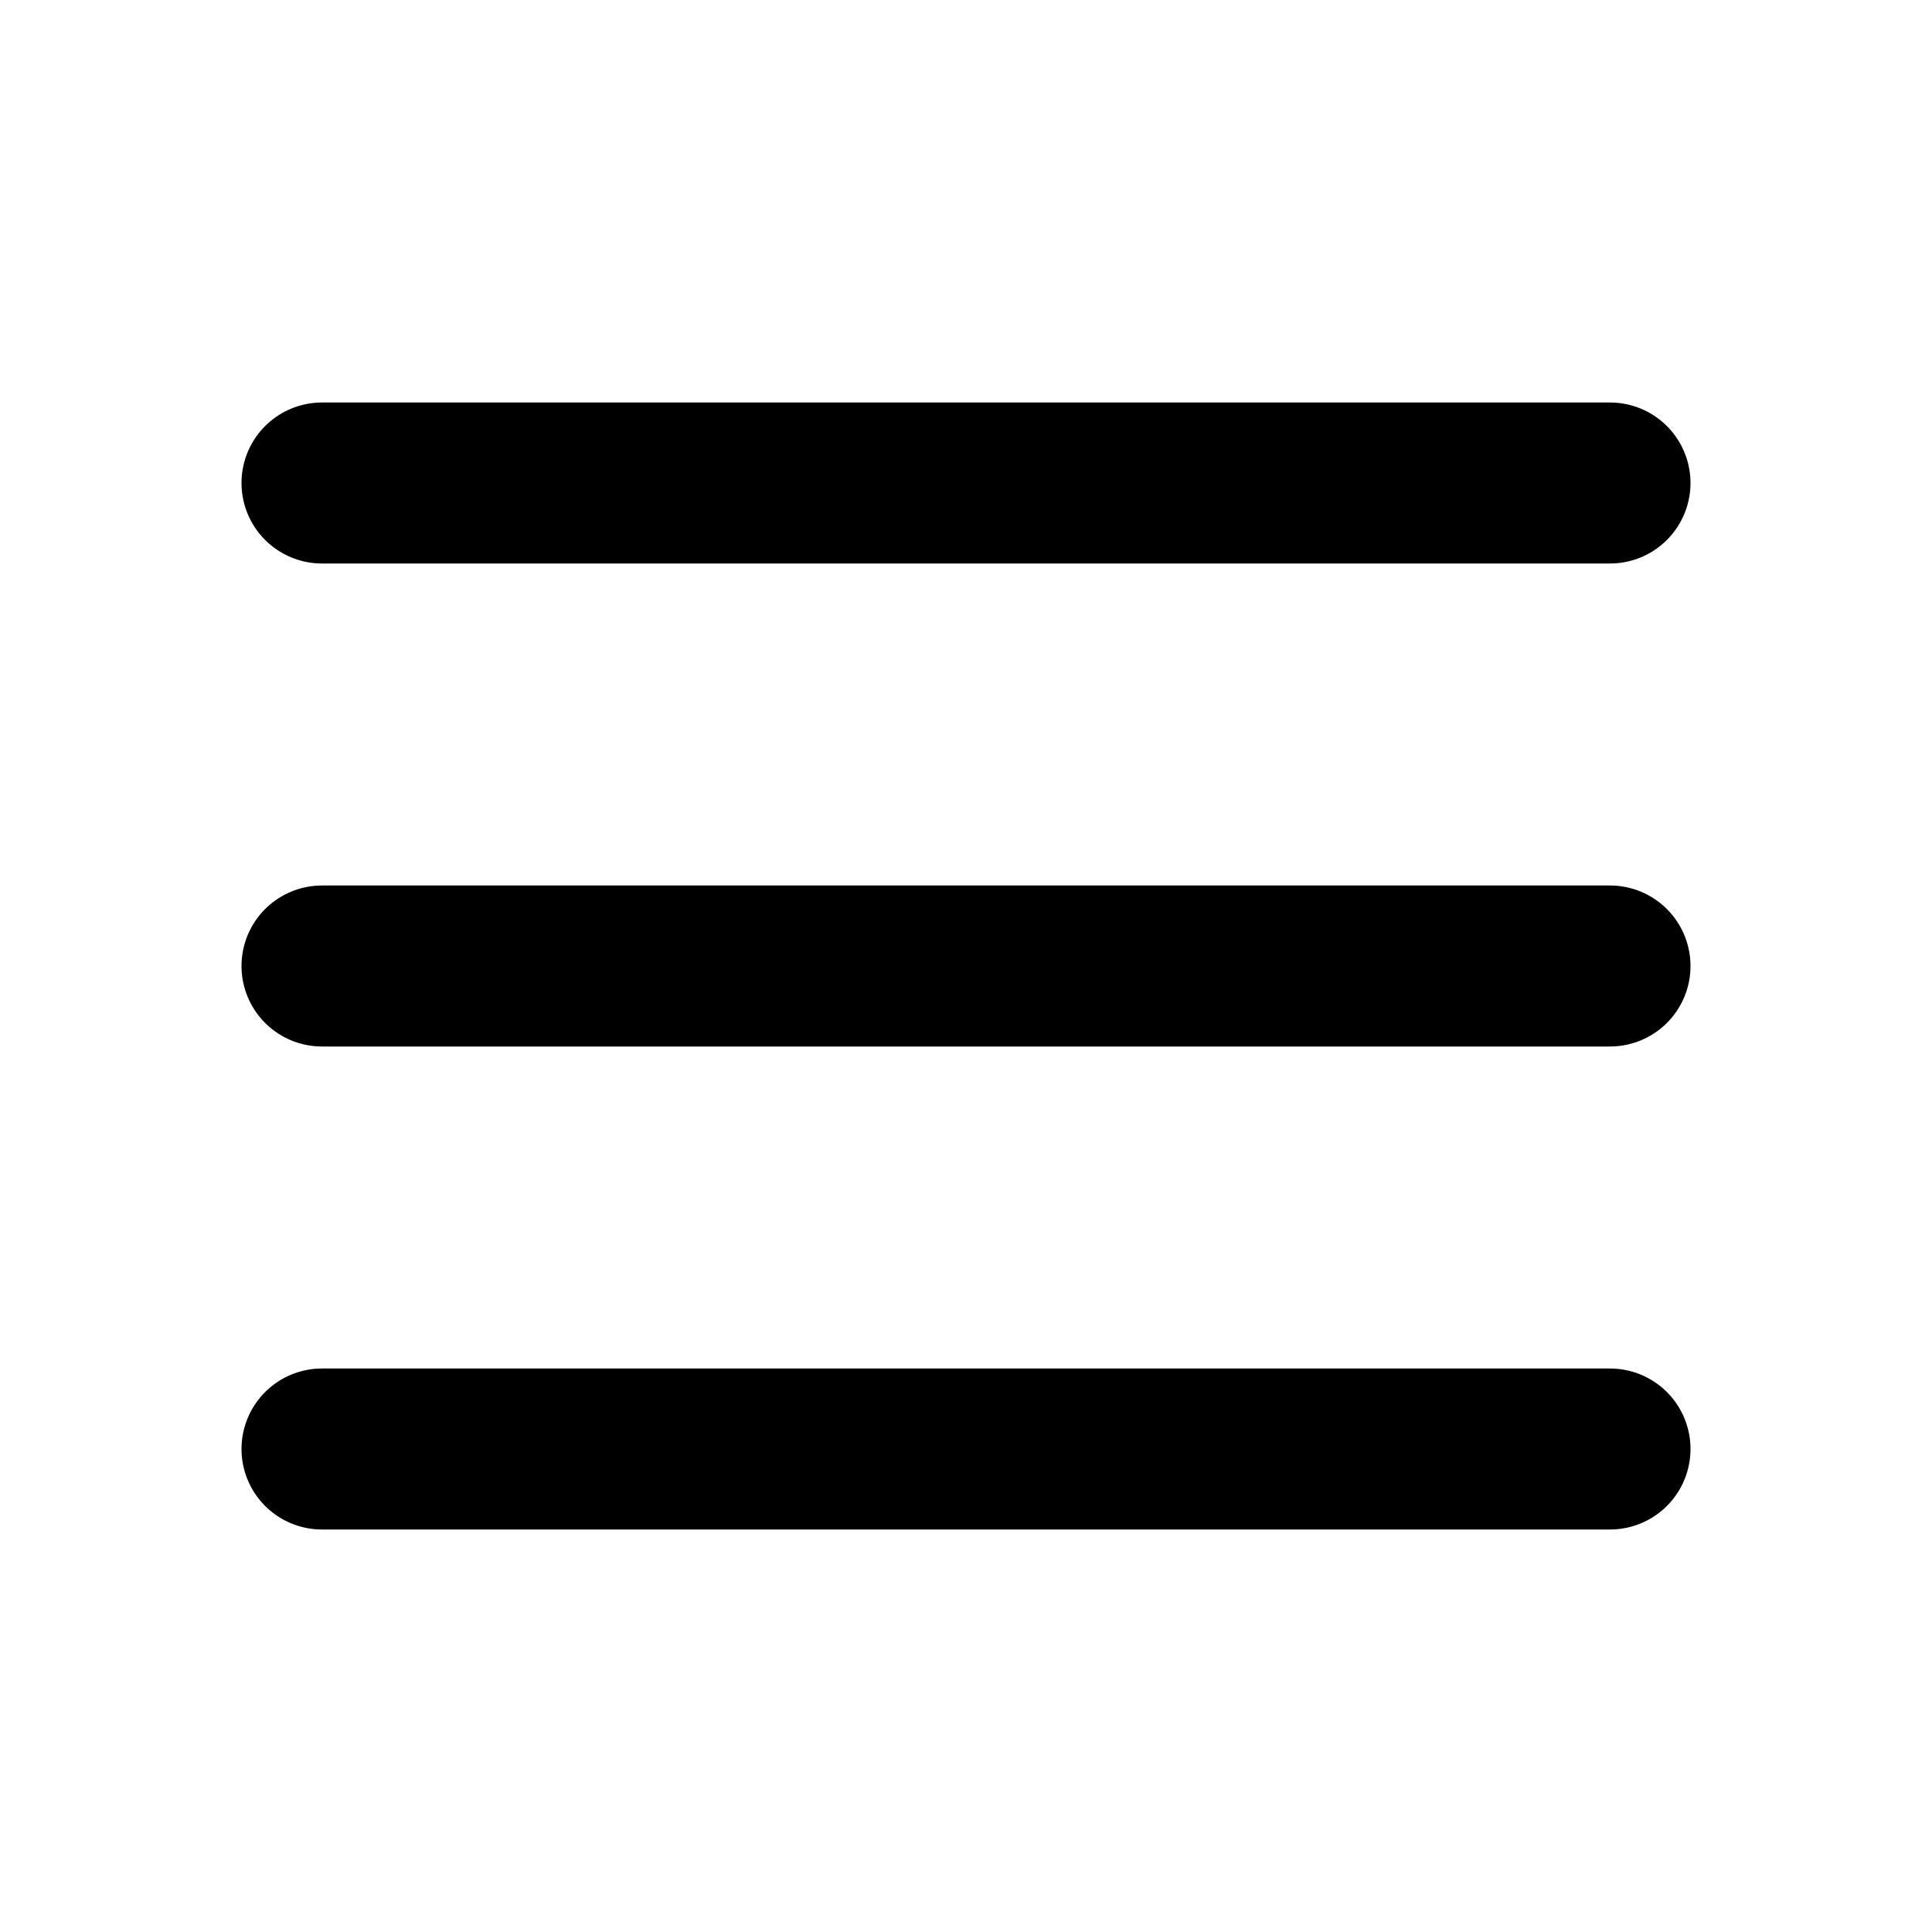
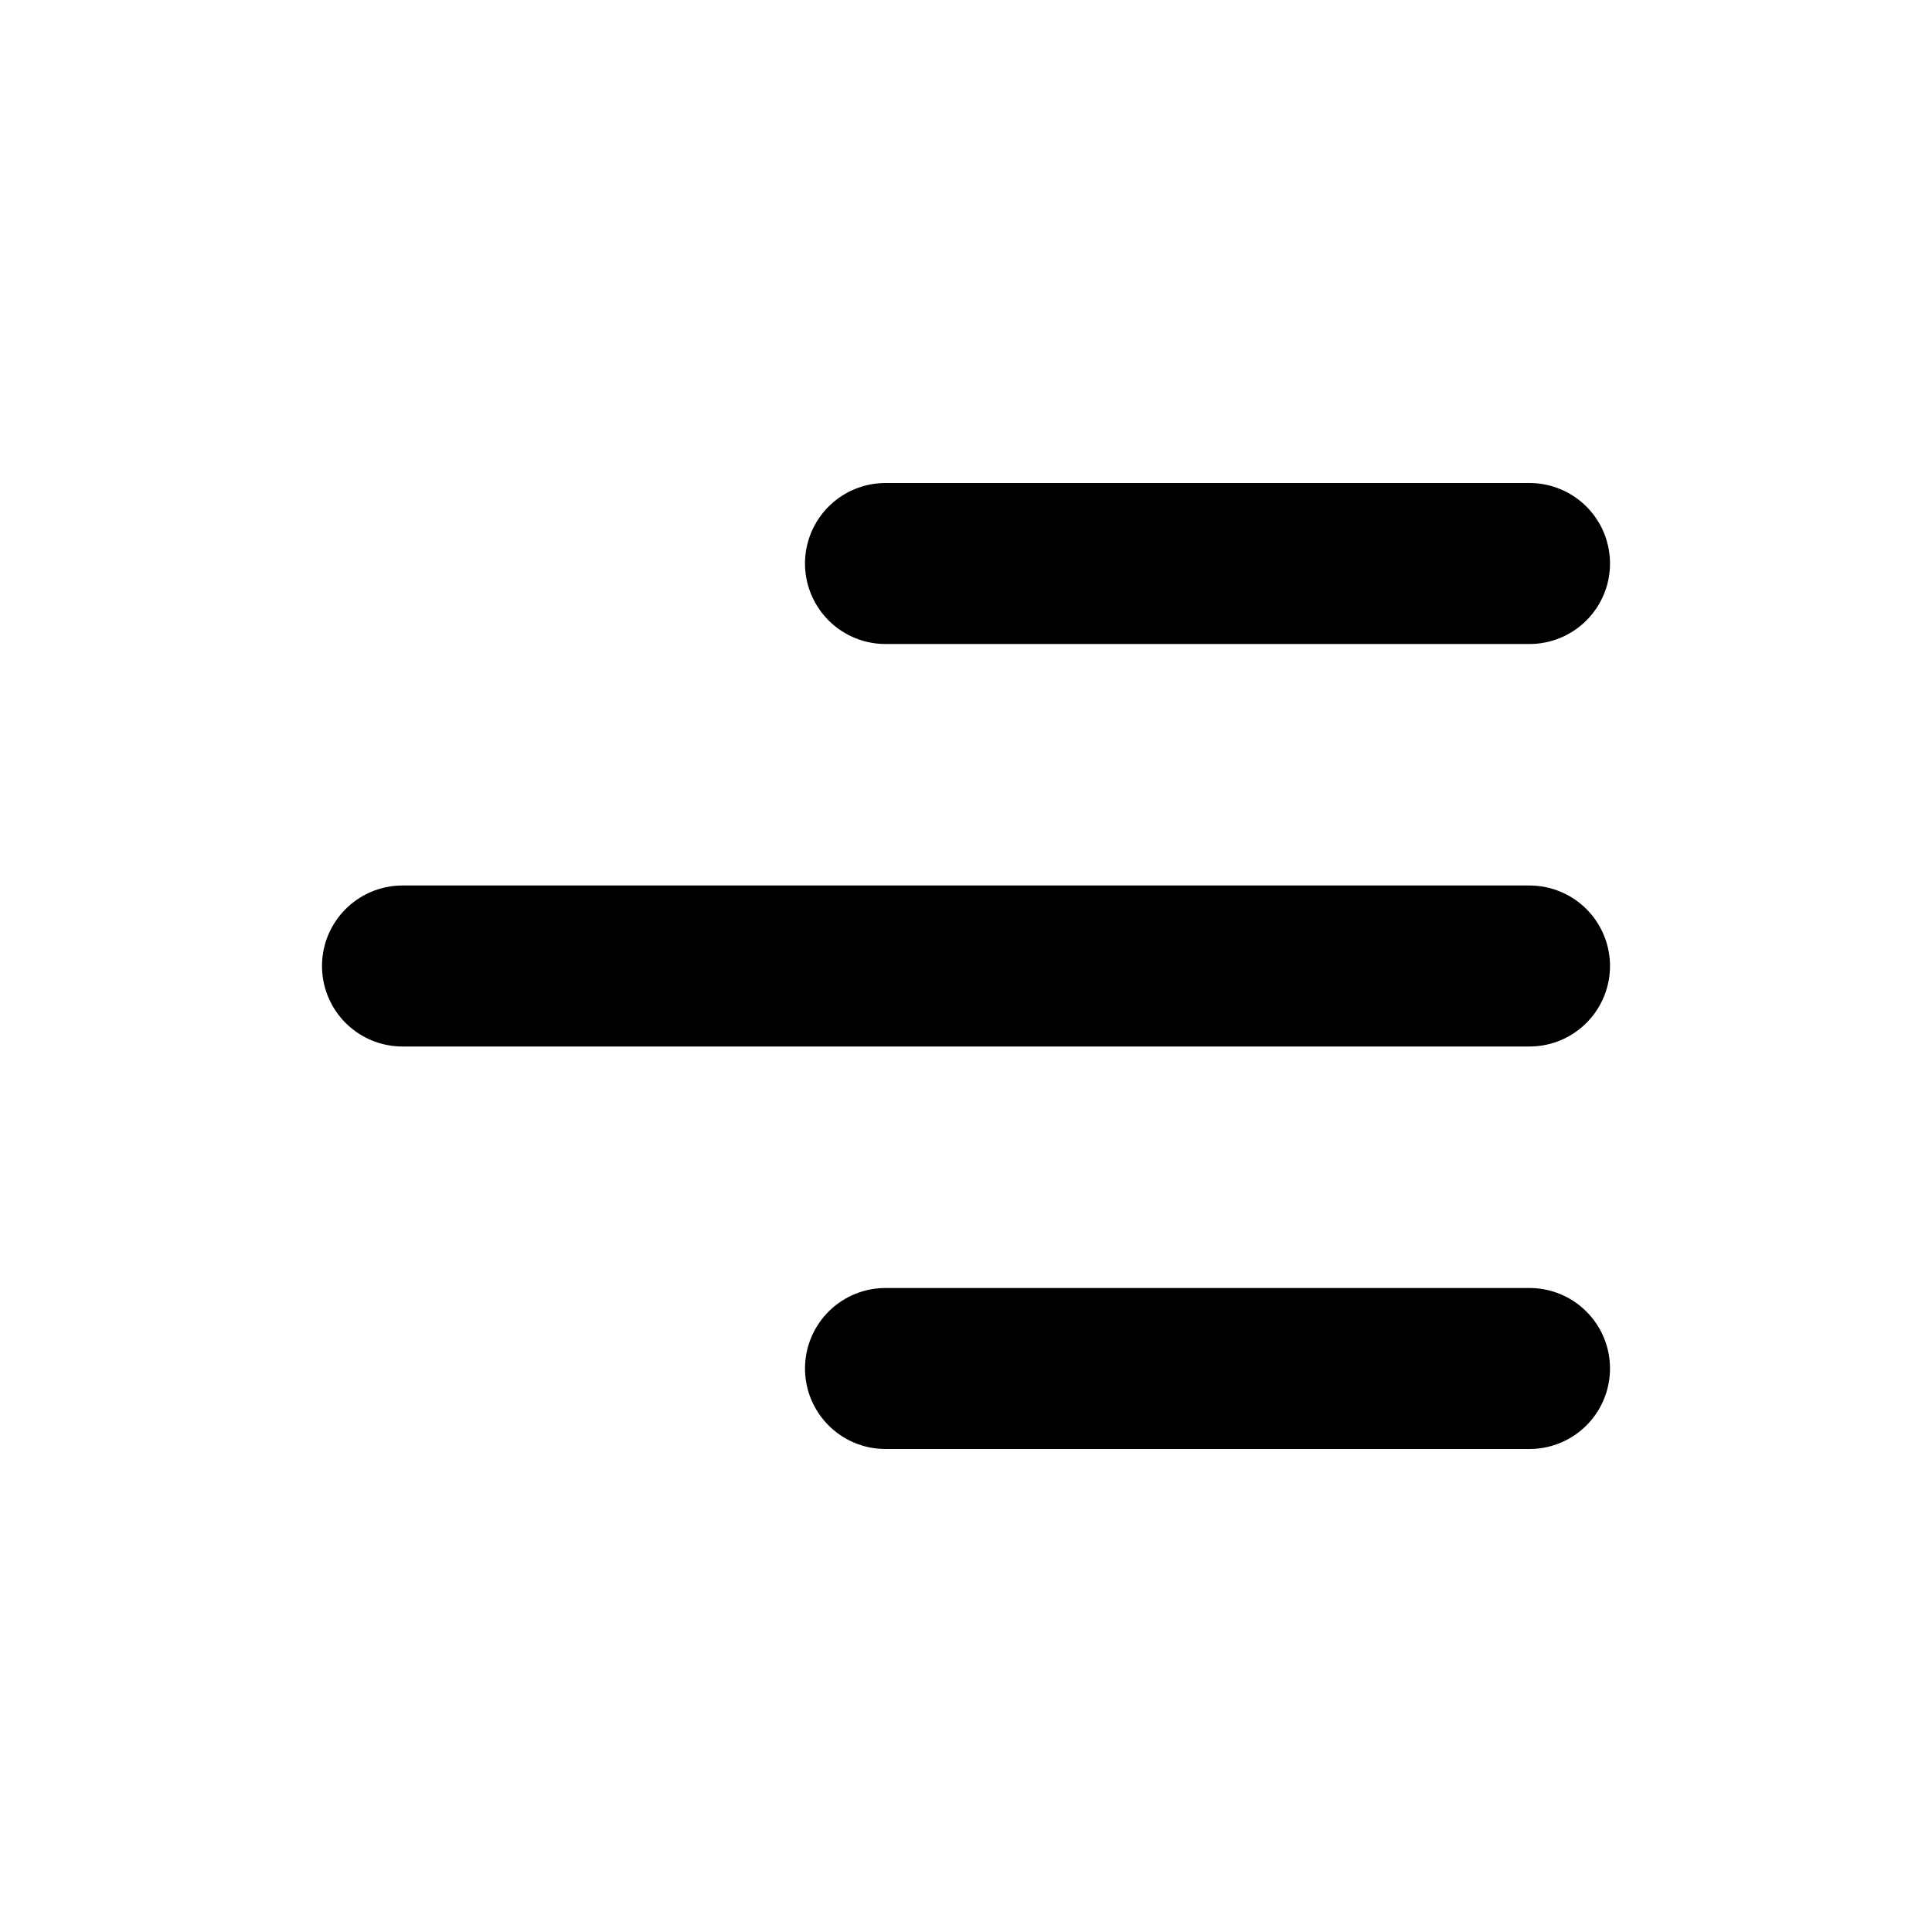
<svg xmlns="http://www.w3.org/2000/svg" width="800px" height="800px" viewBox="0 0 24 24" fill="none">
-   <path d="M4 6H20M4 12H20M4 18H20" stroke="#000000" stroke-width="2" stroke-linecap="round" stroke-linejoin="round" />
+   <g id="Menu / Menu_Alt_02">
+     <path id="Vector" d="M11 17H19M5 12H19M11 7H19" stroke="#000000" stroke-width="2" stroke-linecap="round" stroke-linejoin="round" />
+   </g>
</svg>
